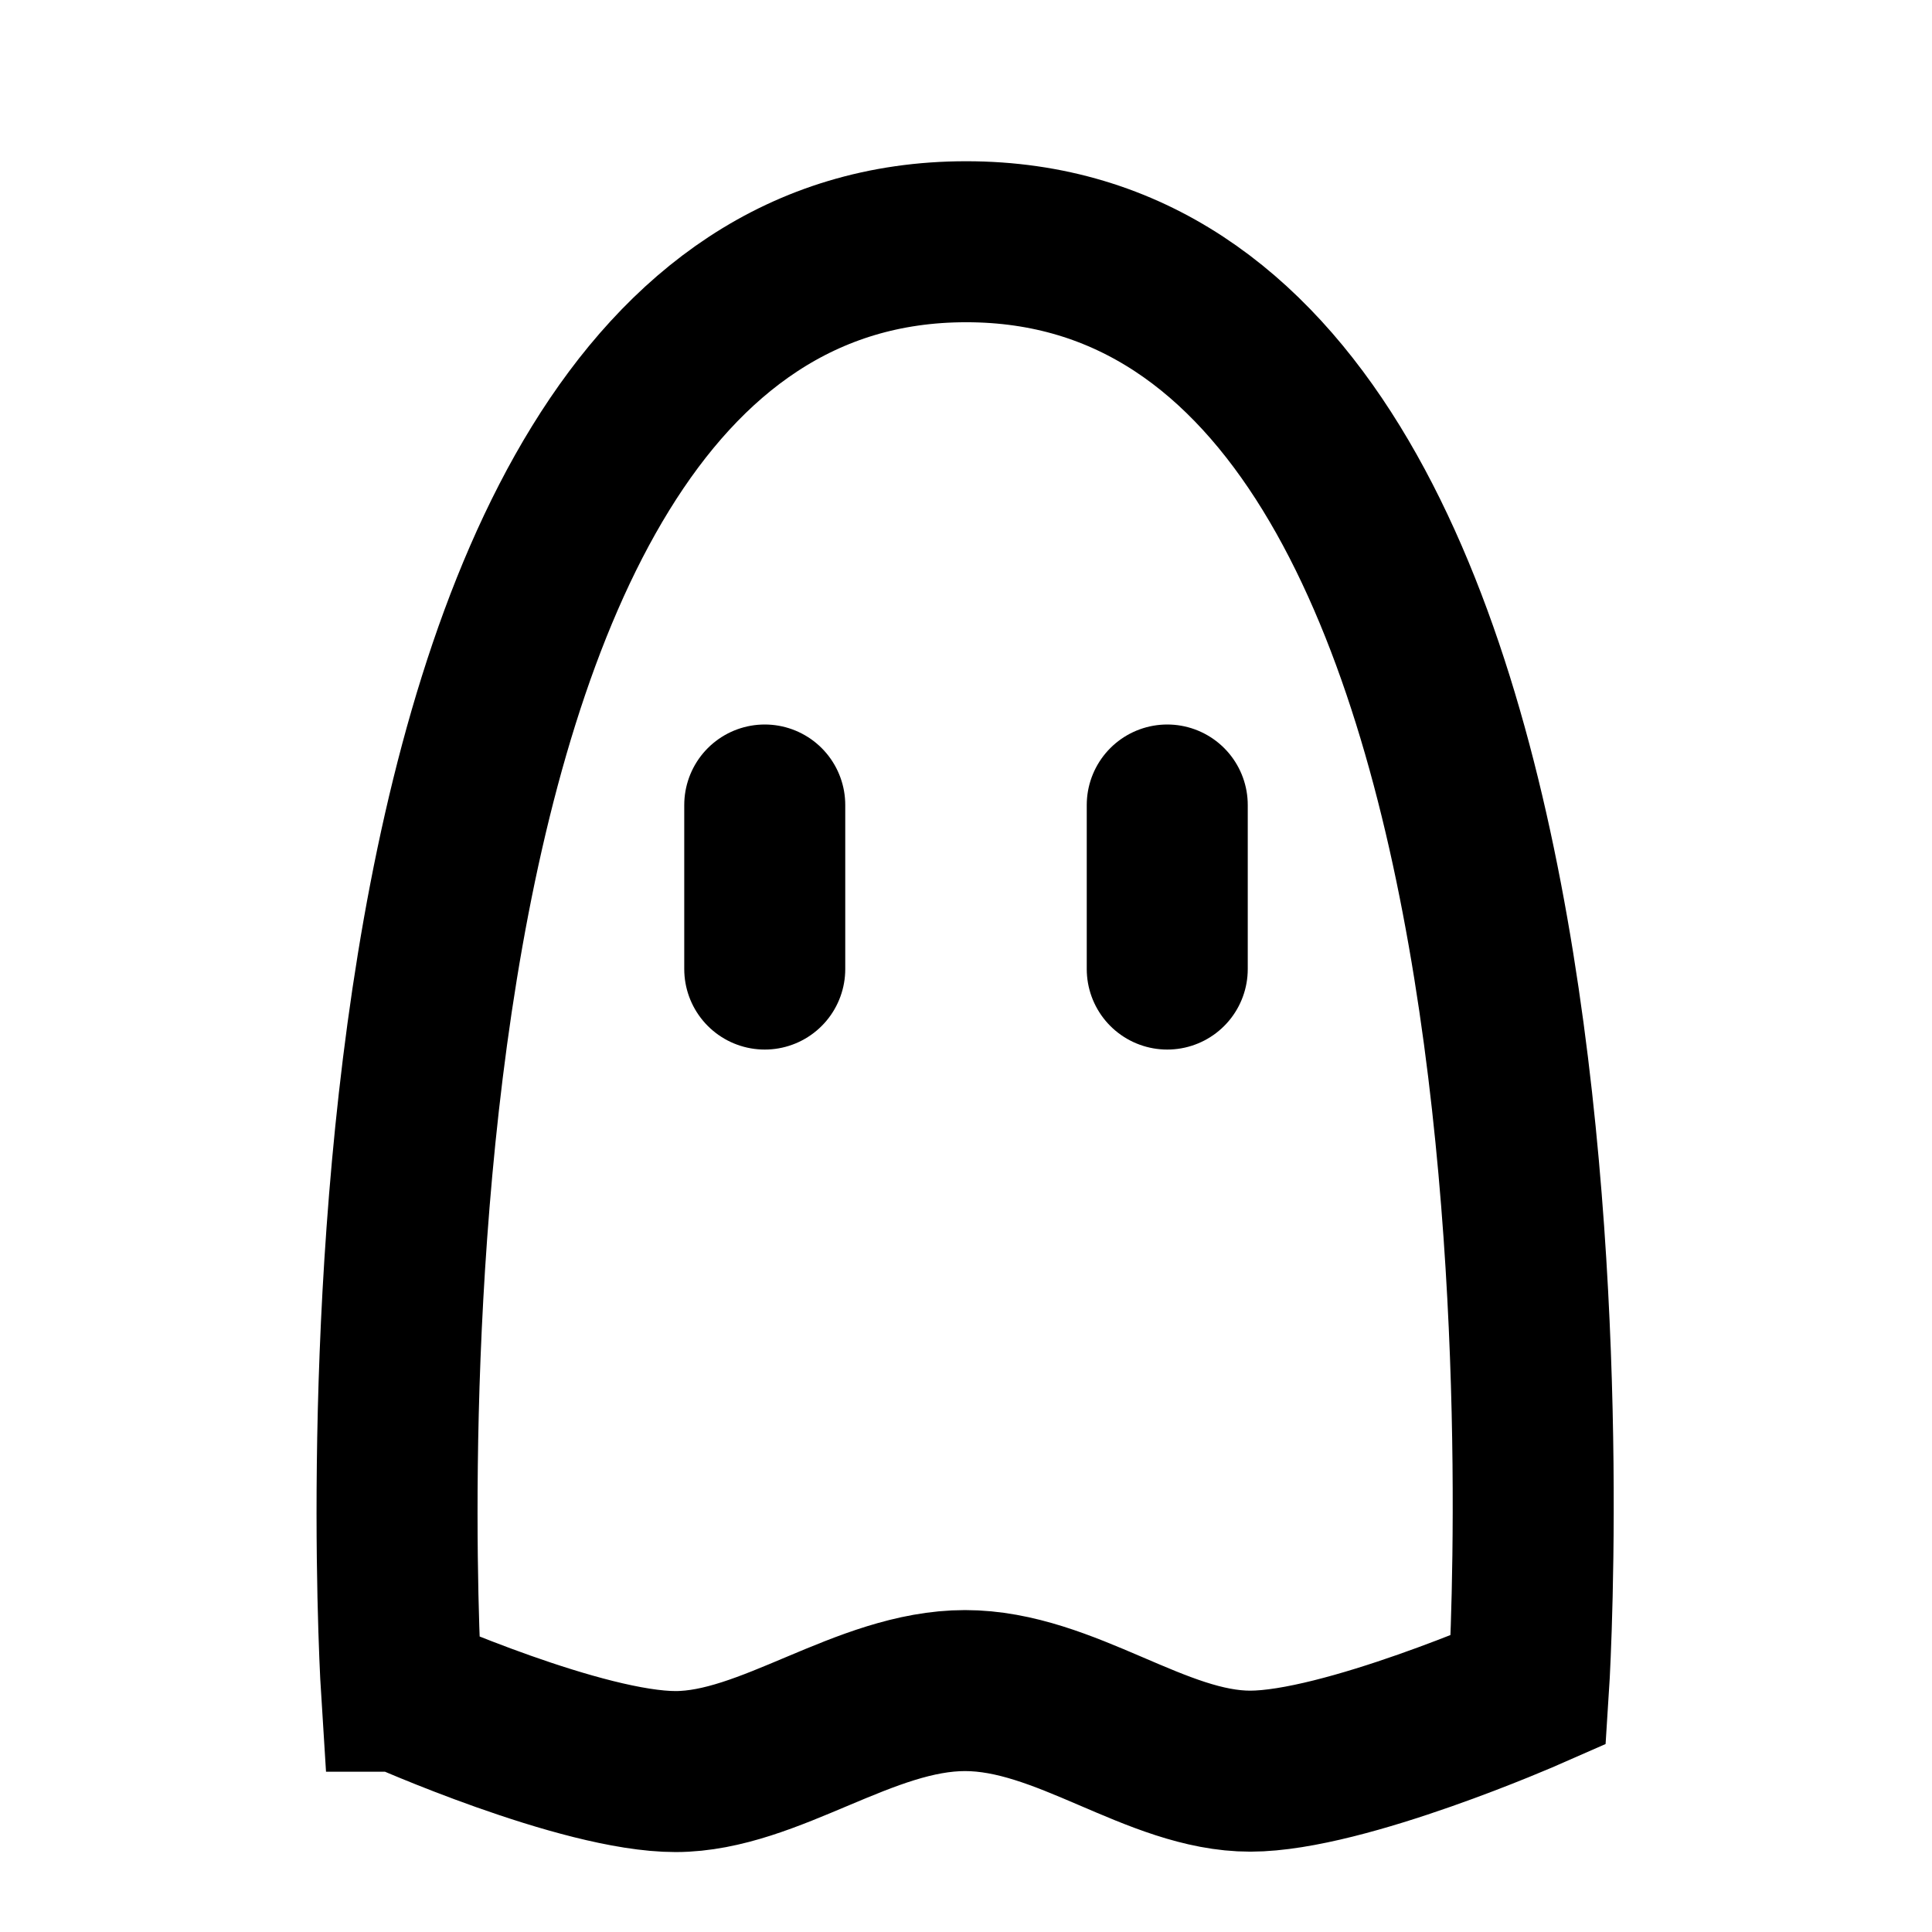
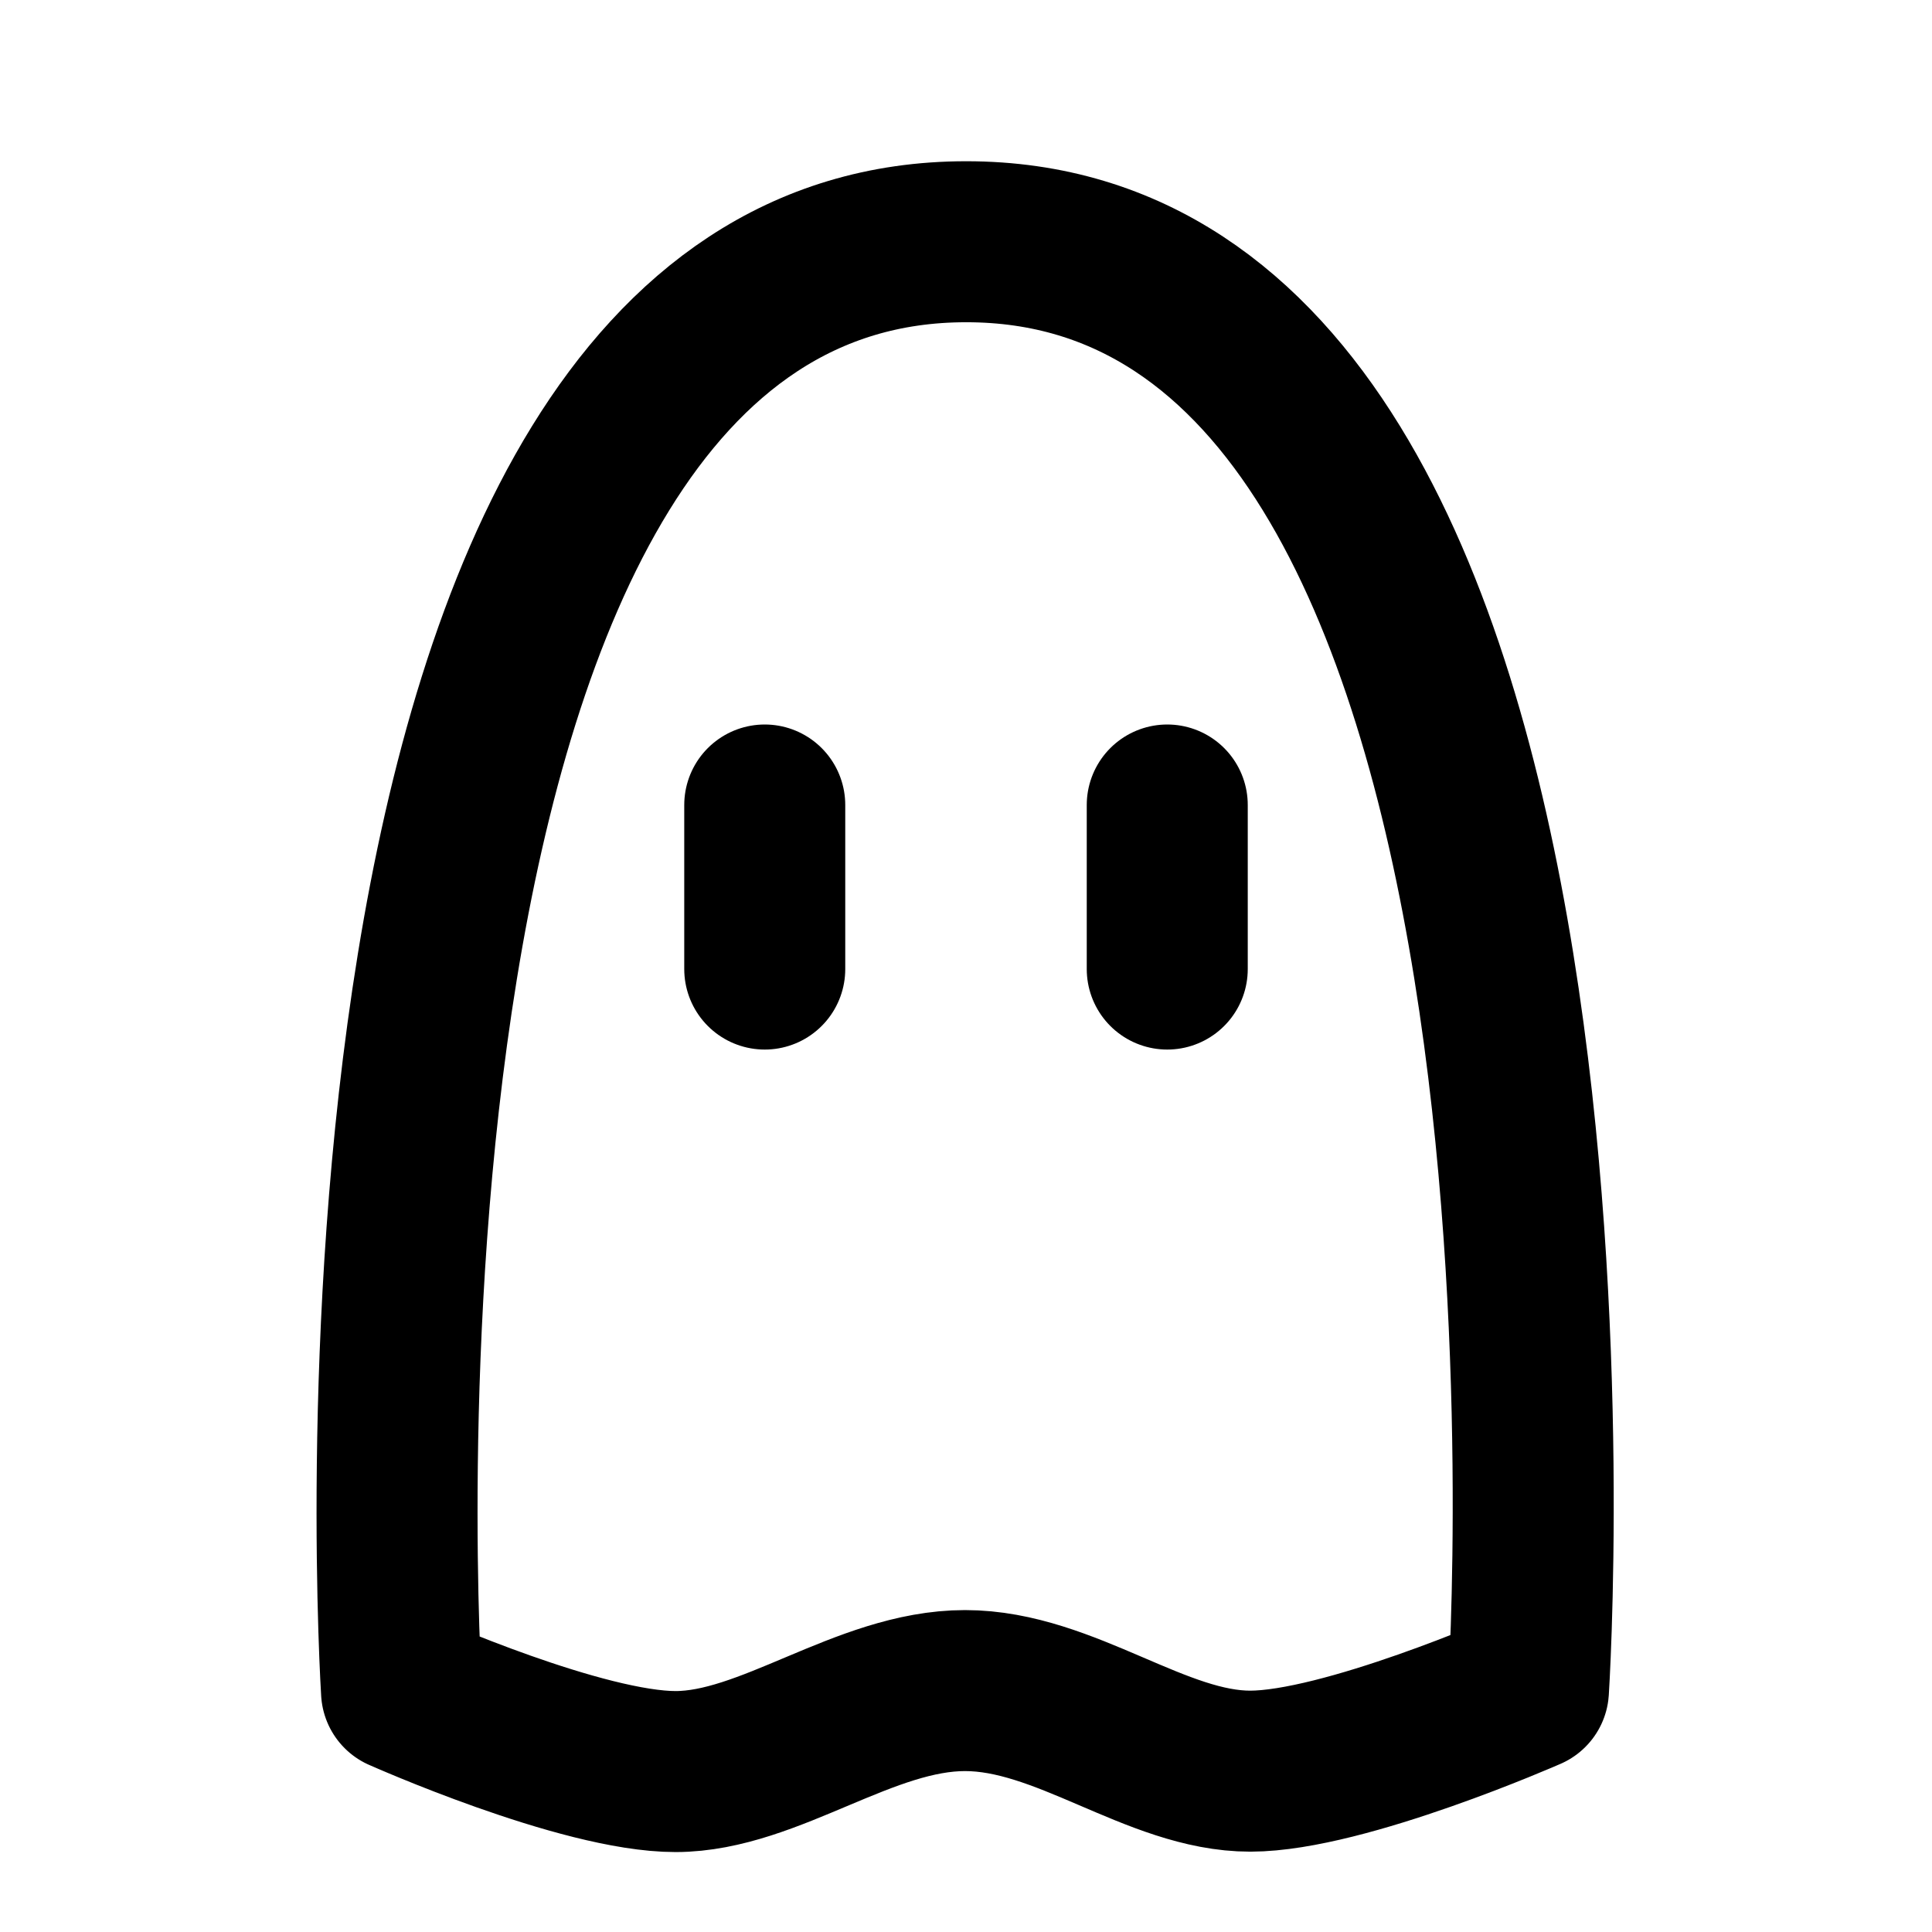
<svg xmlns="http://www.w3.org/2000/svg" width="24" height="24" version="1.1" viewBox="0 0 24 24">
  <g fill="none" stroke="#000" stroke-width="2">
-     <path d="m4.988 21.009s-1.151-18.005 7.013-18.006c8.165-0.002 6.986 17.991 6.986 17.991s-2.289 1.007-3.455 1.008c-1.167 0.001-2.296-1.001-3.544-1.001s-2.427 1.004-3.594 1.006c-1.167 0.001-3.405-0.998-3.405-0.998z" />
+     <path d="m4.988 21.009s-1.151-18.005 7.013-18.006c8.165-0.002 6.986 17.991 6.986 17.991s-2.289 1.007-3.455 1.008c-1.167 0.001-2.296-1.001-3.544-1.001s-2.427 1.004-3.594 1.006c-1.167 0.001-3.405-0.998-3.405-0.998z" stroke-linejoin="round" />
    <path d="m9.5 10v2.038" stroke-linecap="round" />
    <path d="m14.5 10v2.038" stroke-linecap="round" />
  </g>
</svg>
